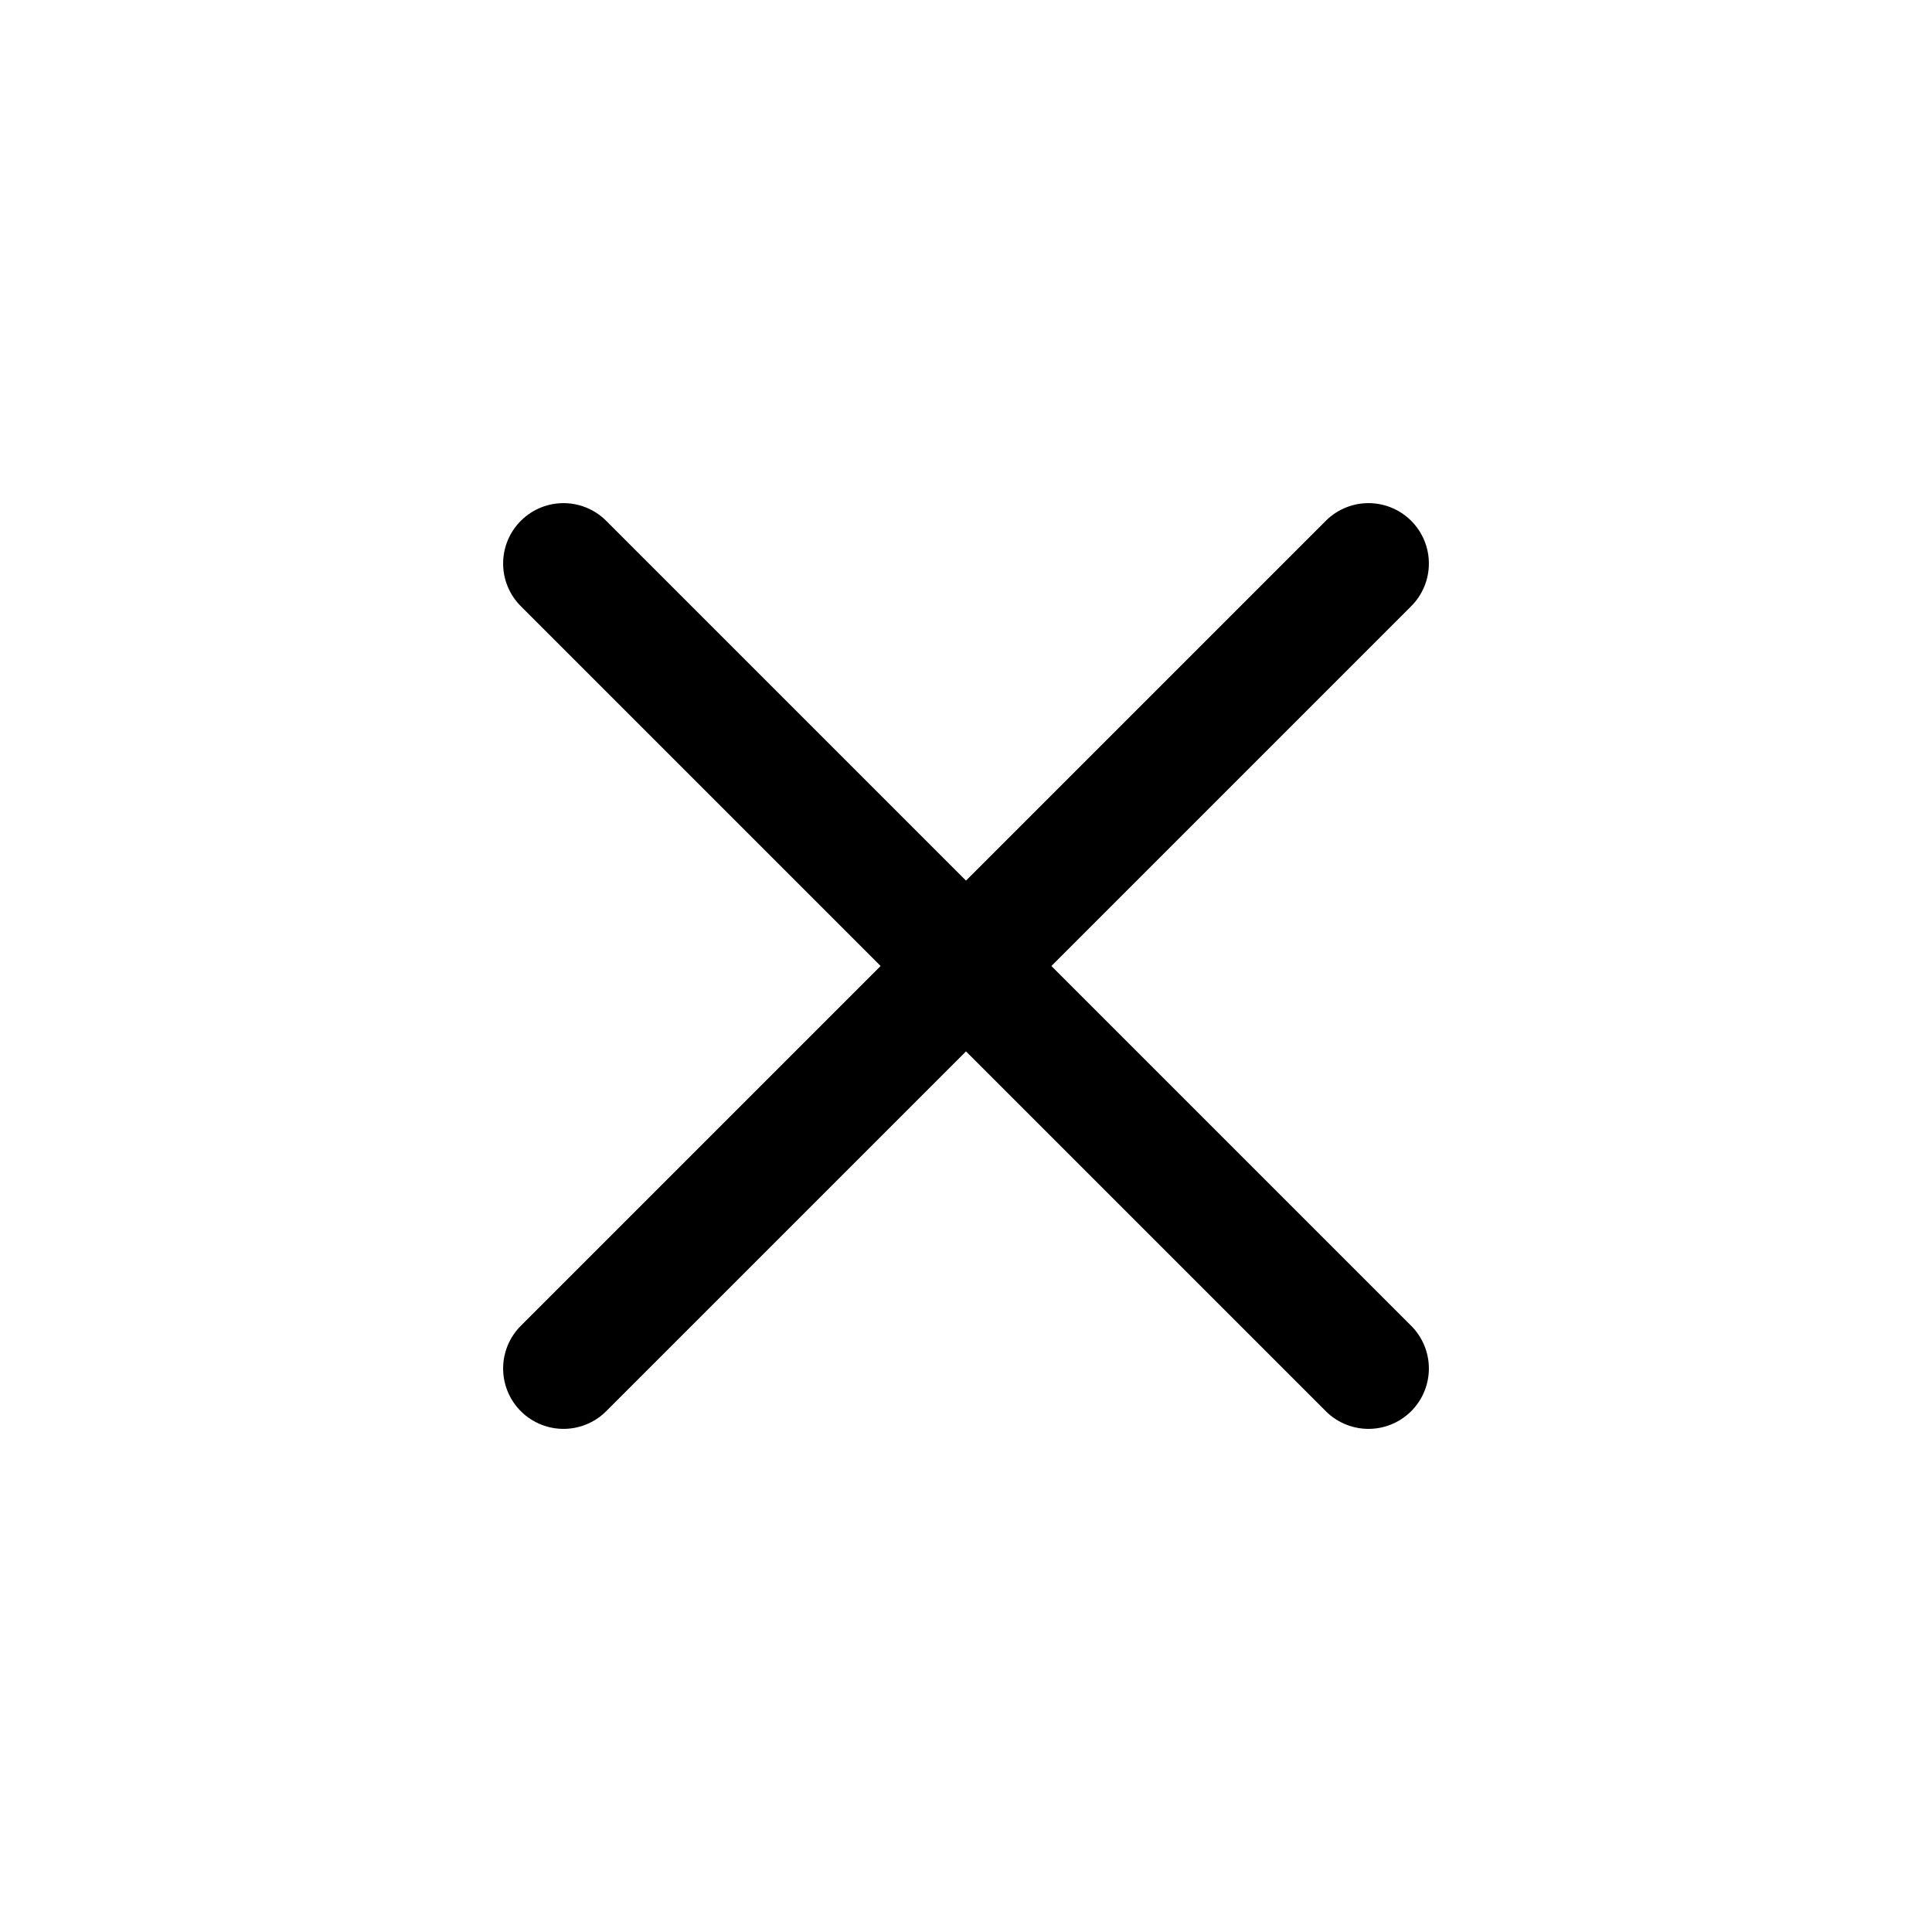
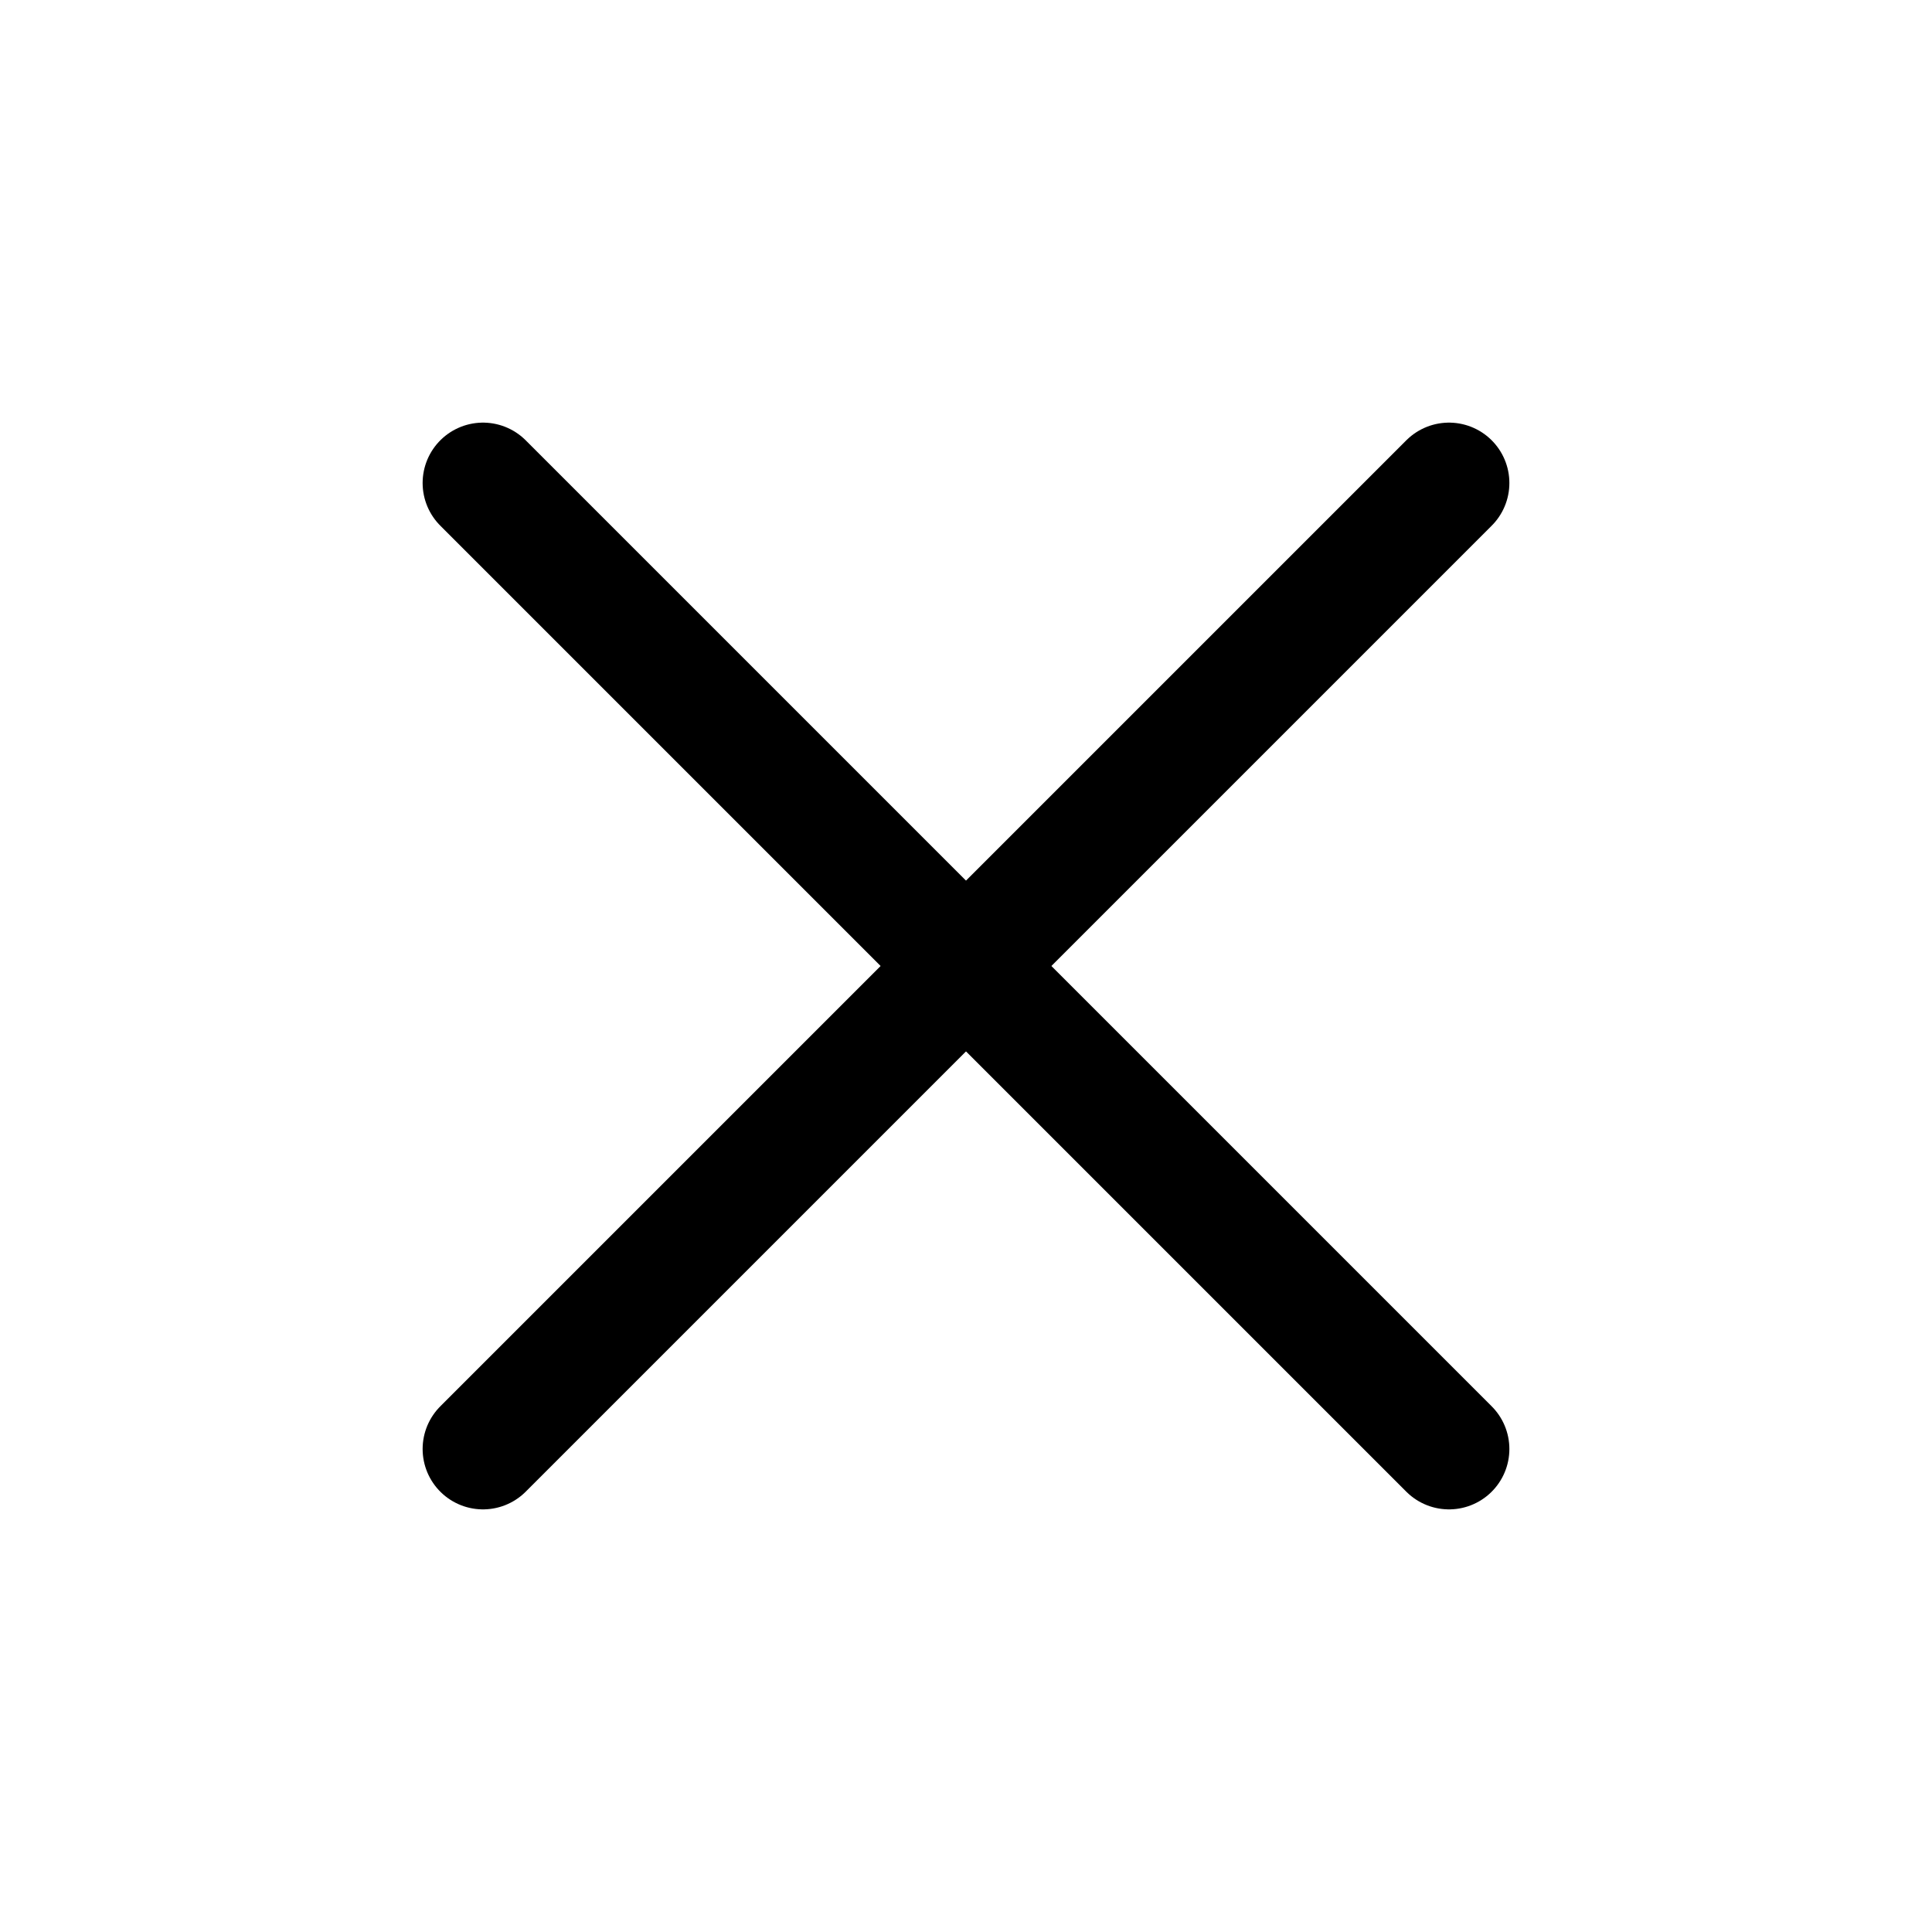
- <svg xmlns="http://www.w3.org/2000/svg" viewBox="0 0 24 24" version="1.1">
+ <svg xmlns="http://www.w3.org/2000/svg" viewBox="0 0 24 24">
  <g stroke="none" stroke-width="1" fill="none" fill-rule="evenodd" stroke-linecap="round" stroke-linejoin="round">
-     <g transform="translate(7, 7)" stroke="currentColor" stroke-width="1.5">
-       <line x1="0" y1="0" x2="10" y2="10" />
-       <line x1="0" y1="10" x2="10" y2="0" />
+     <g transform="translate(6, 6)" stroke="currentColor" stroke-width="1.5">
+       <line x1="0" y1="0" x2="12" y2="12" />
+       <line x1="0" y1="12" x2="12" y2="0" />
    </g>
  </g>
</svg>
